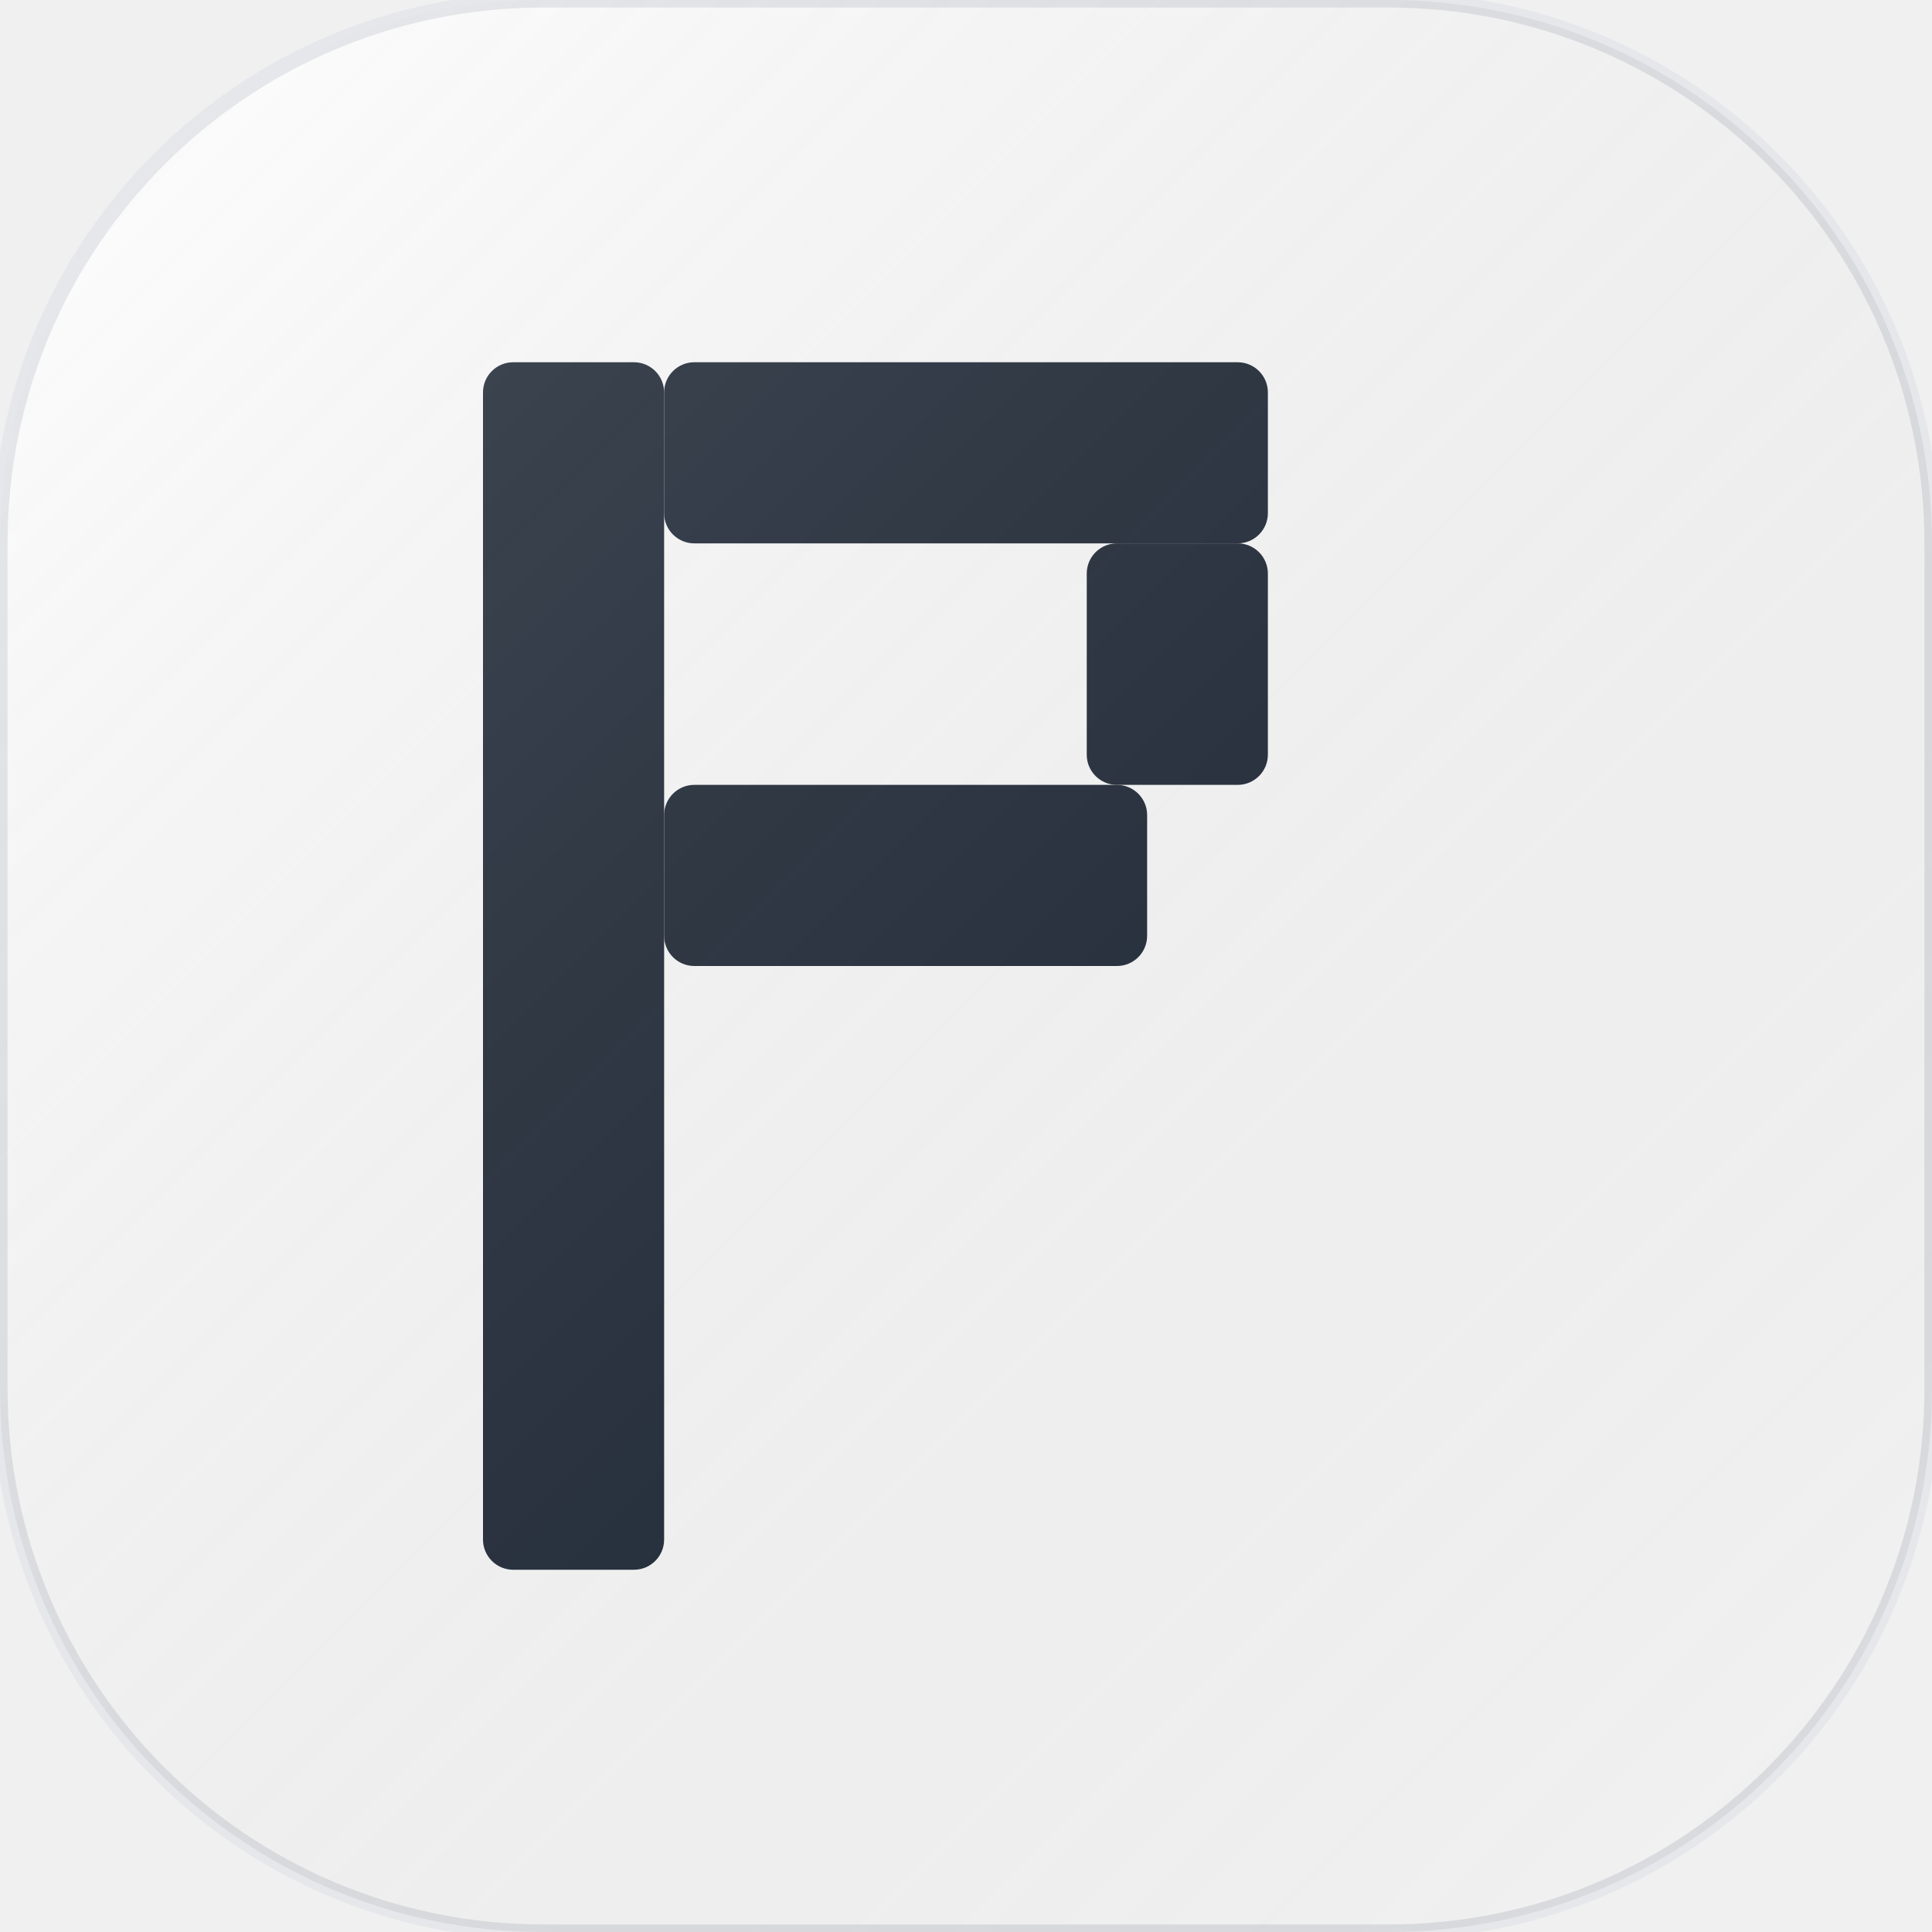
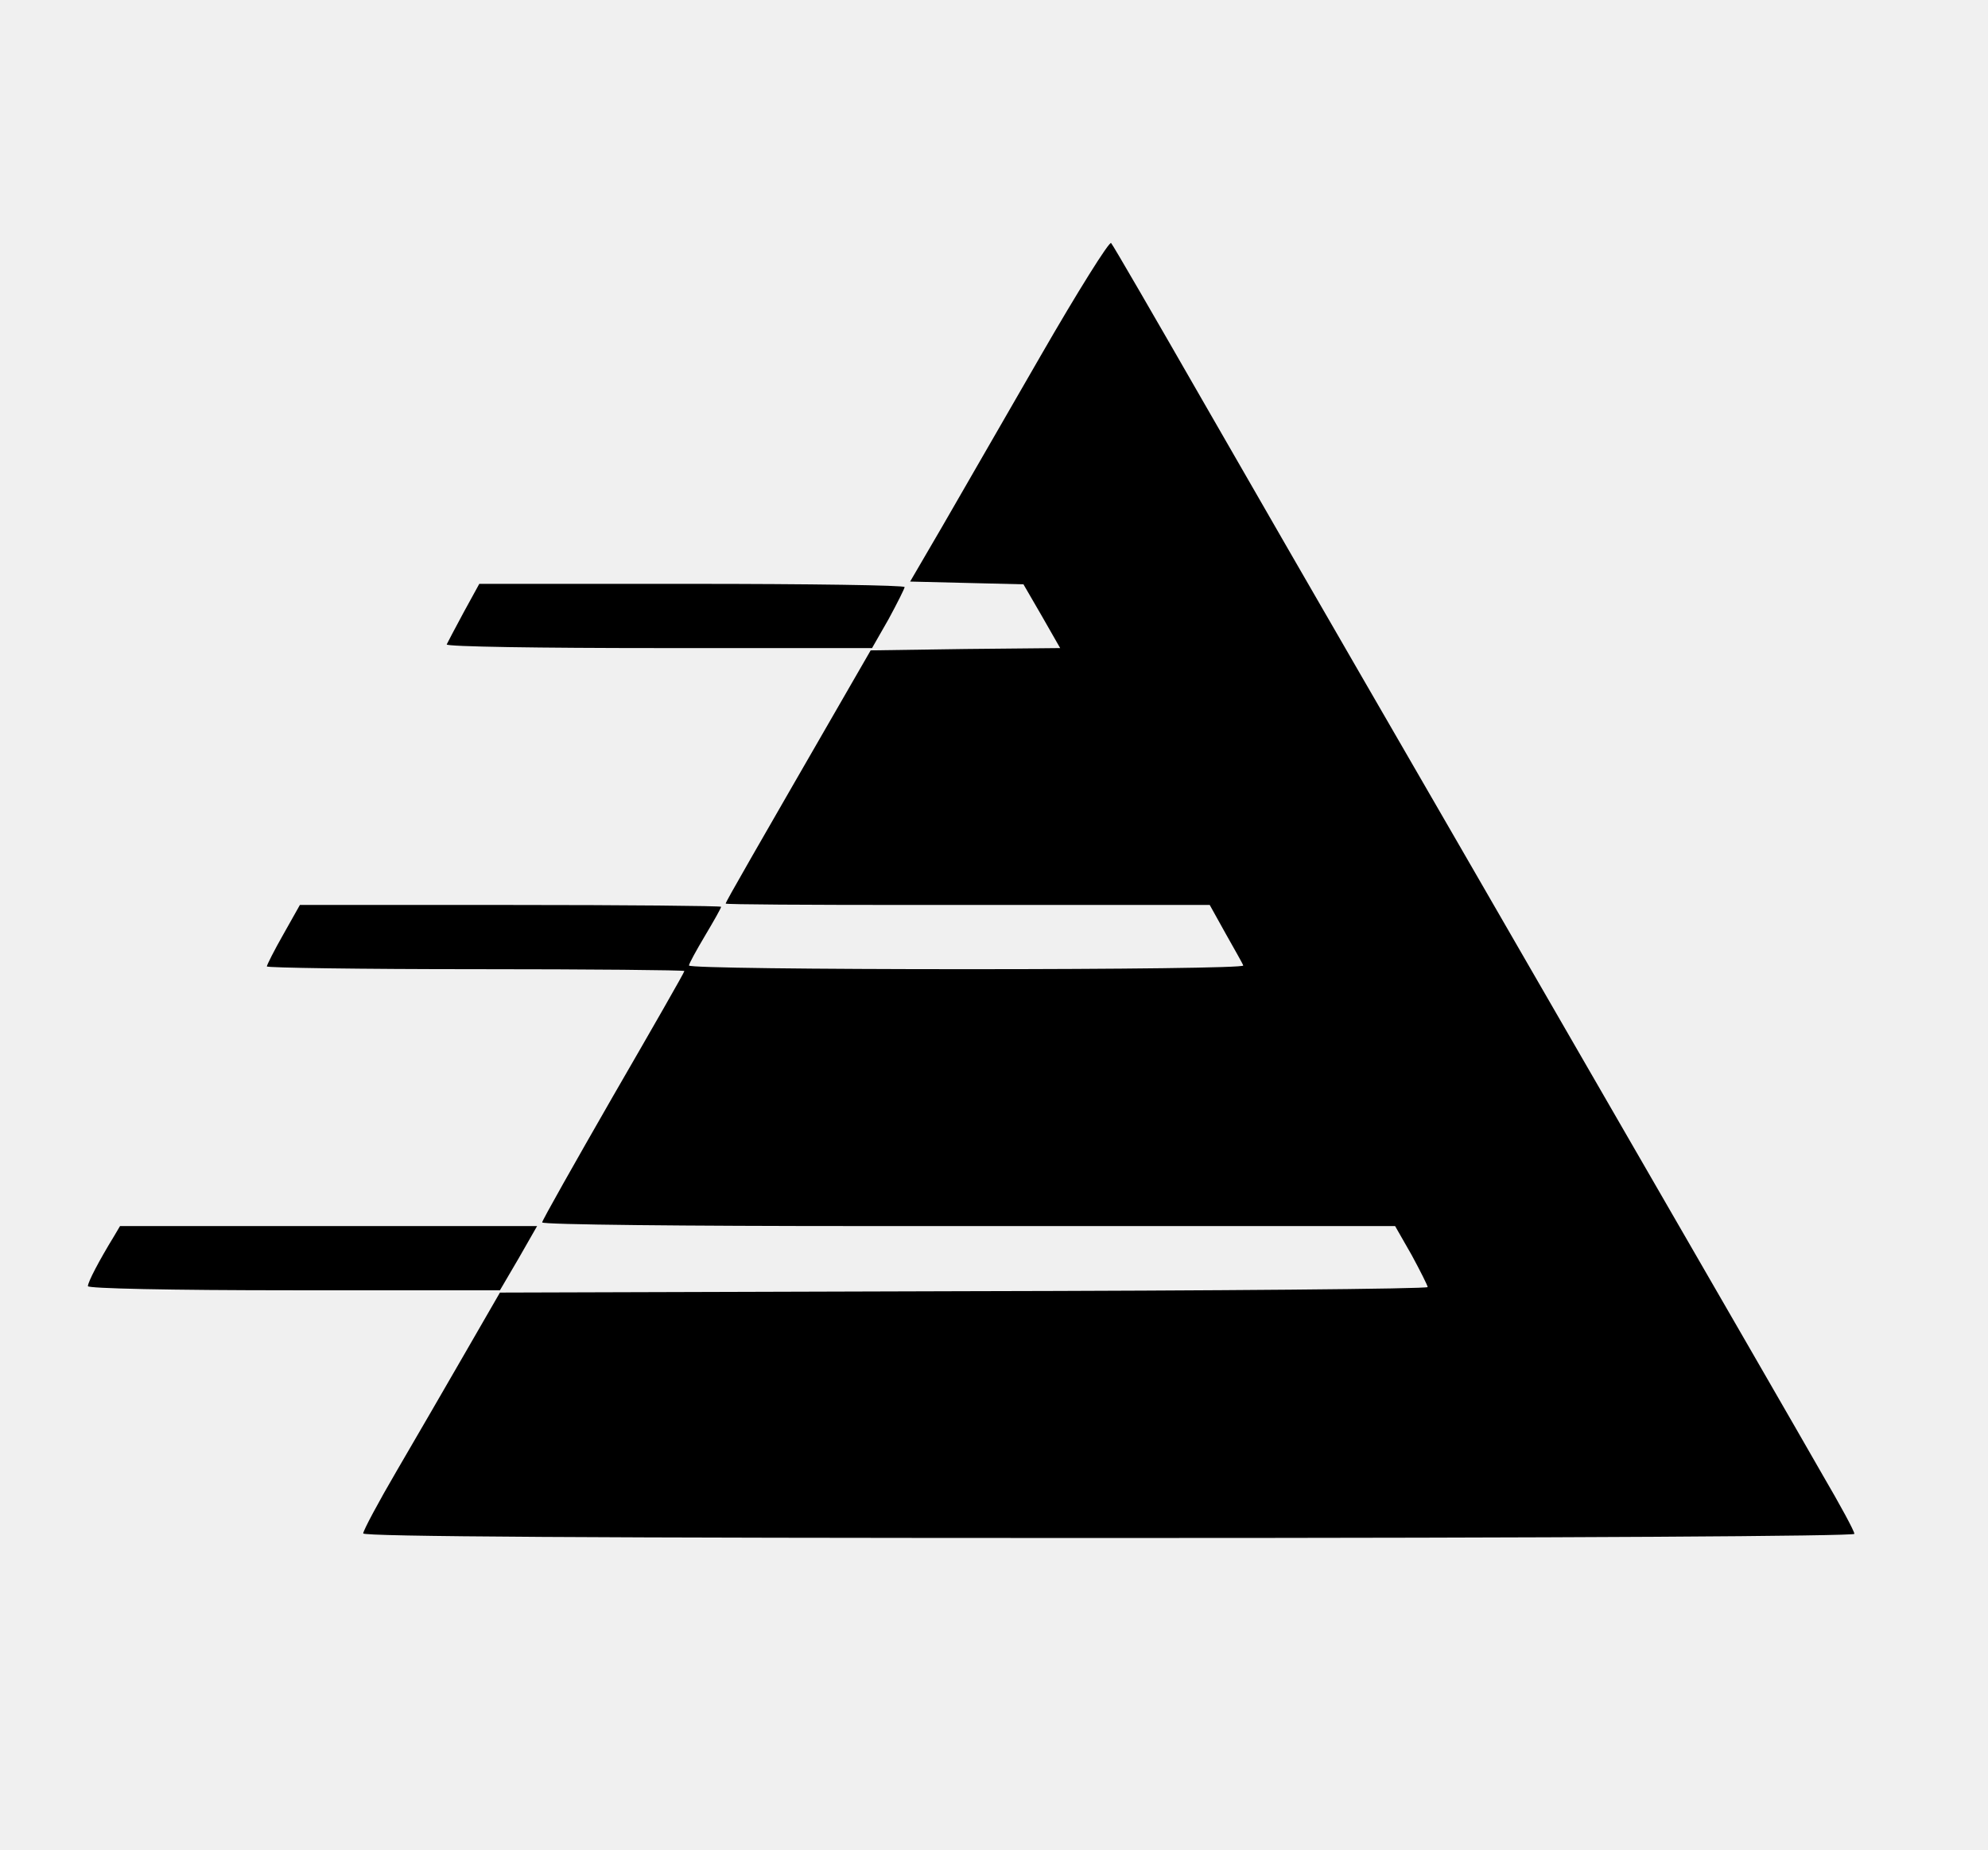
- <svg xmlns="http://www.w3.org/2000/svg" viewBox="0 0 64 64">
-   <rect width="64" height="64" rx="18" ry="18" fill="#ffffff" stroke="#e5e7eb" stroke-width="0.5" />
-   <g fill="#1f2937">
-     <rect x="16" y="12" width="6" height="40" rx="1" />
-     <rect x="22" y="12" width="20" height="6" rx="1" />
-     <rect x="22" y="26" width="16" height="6" rx="1" />
-     <rect x="36" y="18" width="6" height="8" rx="1" />
+ <svg xmlns="http://www.w3.org/2000/svg" preserveAspectRatio="xMidYMid meet" viewBox="99.84 126.72 433.28 403.2" version="1.0" style="max-height: 500px" width="433.28" height="403.2">
+   <g stroke="none" fill="#000000" transform="translate(0,640) scale(0.1,-0.1)">
+     <path d="M3267 4358 c-80 -139 -177 -307 -215 -373 l-70 -120 123 -3 124 -3 40 -69 40 -70 -207 -2 -206 -3 -49 -85 c-204 -354 -267 -463 -267 -467 0 -2 181 -3 403 -3 221 0 458 0 527 0 l125 0 35 -63 c19 -34 37 -65 38 -69 2 -5 -269 -8 -602 -8 -333 0 -606 3 -606 8 0 4 16 33 35 65 19 32 35 60 35 63 0 2 -207 4 -459 4 l-459 0 -36 -64 c-20 -35 -36 -67 -36 -70 0 -3 205 -6 455 -6 250 0 455 -2 455 -4 0 -3 -70 -125 -155 -272 -85 -148 -155 -272 -155 -276 0 -5 314 -8 698 -8 383 0 801 0 929 0 l232 0 36 -63 c19 -35 35 -67 35 -70 0 -4 -455 -8 -1011 -9 l-1011 -3 -75 -130 c-41 -71 -108 -187 -149 -257 -41 -70 -74 -132 -74 -138 0 -7 502 -10 1625 -10 1005 0 1625 4 1625 9 0 6 -31 63 -69 128 -37 65 -247 429 -466 808 -219 380 -462 800 -540 935 -78 135 -231 400 -340 590 -109 190 -201 349 -205 353 -4 4 -73 -106 -153 -245z" />
+     <path d="M2009 3798 c-19 -35 -35 -66 -37 -70 -2 -5 206 -8 462 -8 l465 0 36 63 c19 35 35 67 35 70 0 4 -209 7 -464 7 l-463 0 -34 -62z" />
+     <path d="M1247 2438 c-33 -54 -57 -100 -57 -109 0 -5 175 -9 449 -9 l449 0 41 70 40 70 -454 0 -455 0 -13 -22z" />
  </g>
-   <defs>
-     <linearGradient id="softGradient" x1="0%" y1="0%" x2="100%" y2="100%">
-       <stop offset="0%" style="stop-color:#ffffff;stop-opacity:0.2" />
-       <stop offset="100%" style="stop-color:#000000;stop-opacity:0.05" />
-     </linearGradient>
-   </defs>
-   <rect width="64" height="64" rx="18" ry="18" fill="url(#softGradient)" />
</svg>
